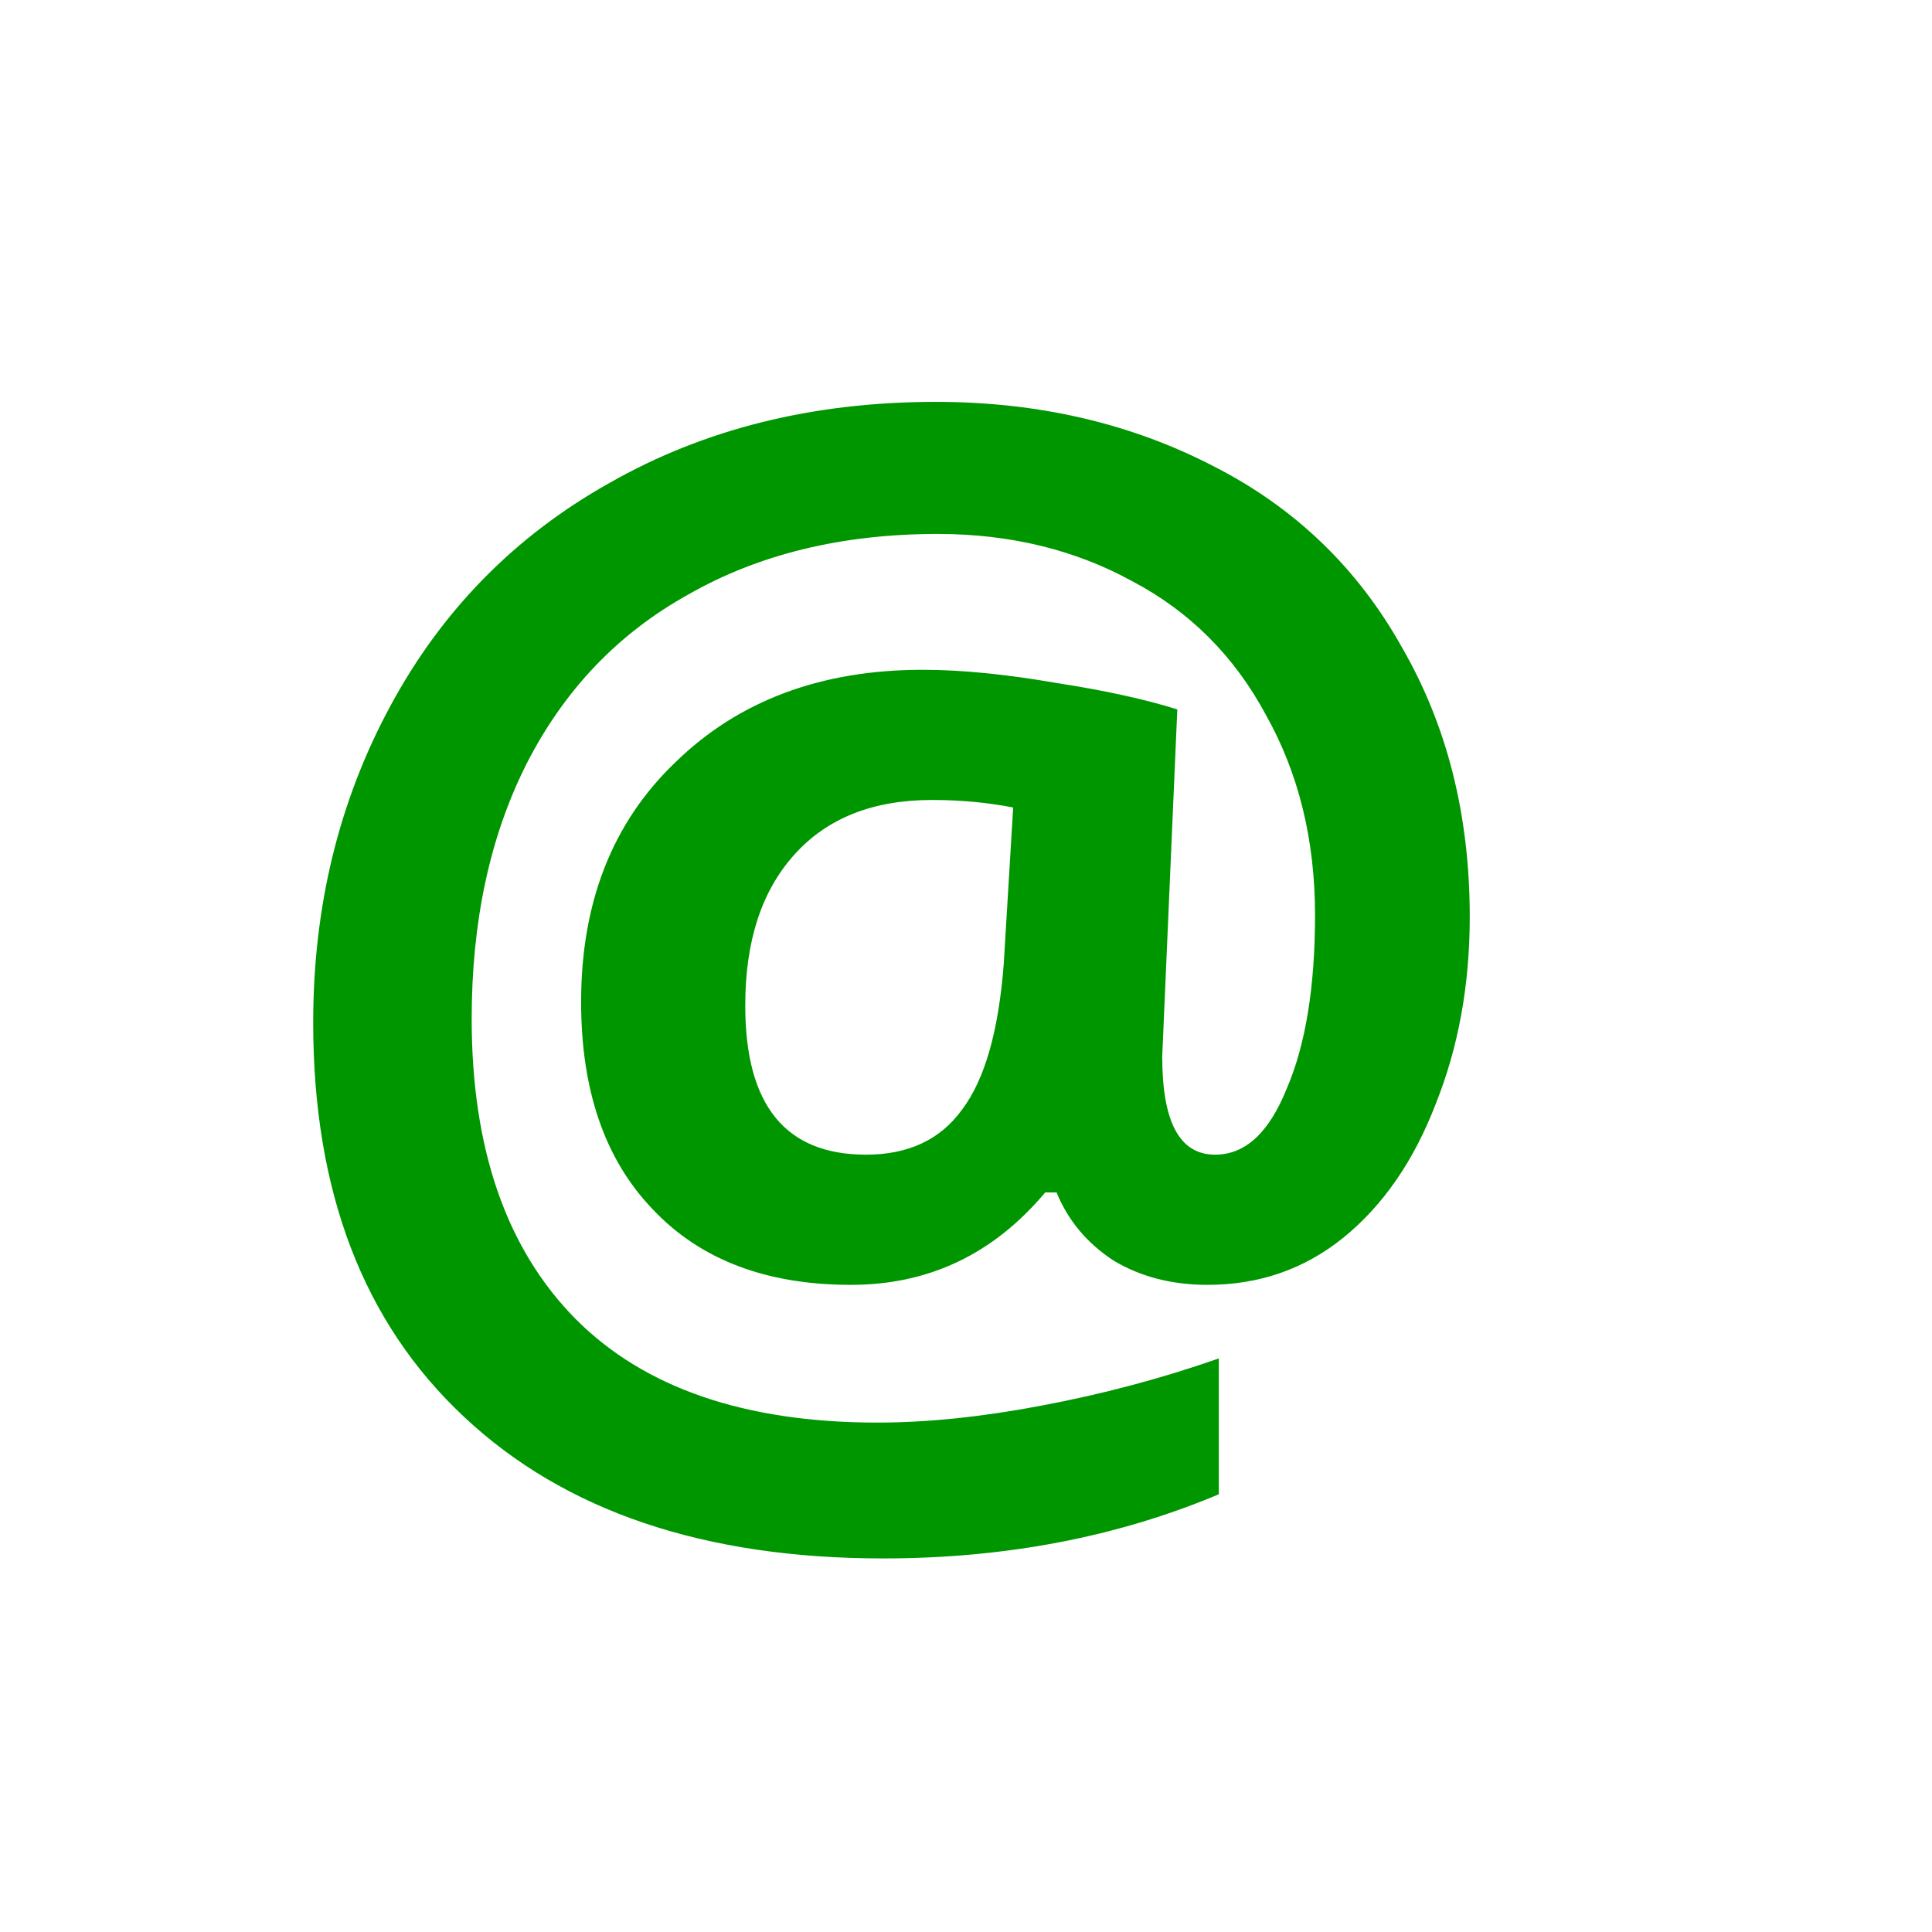
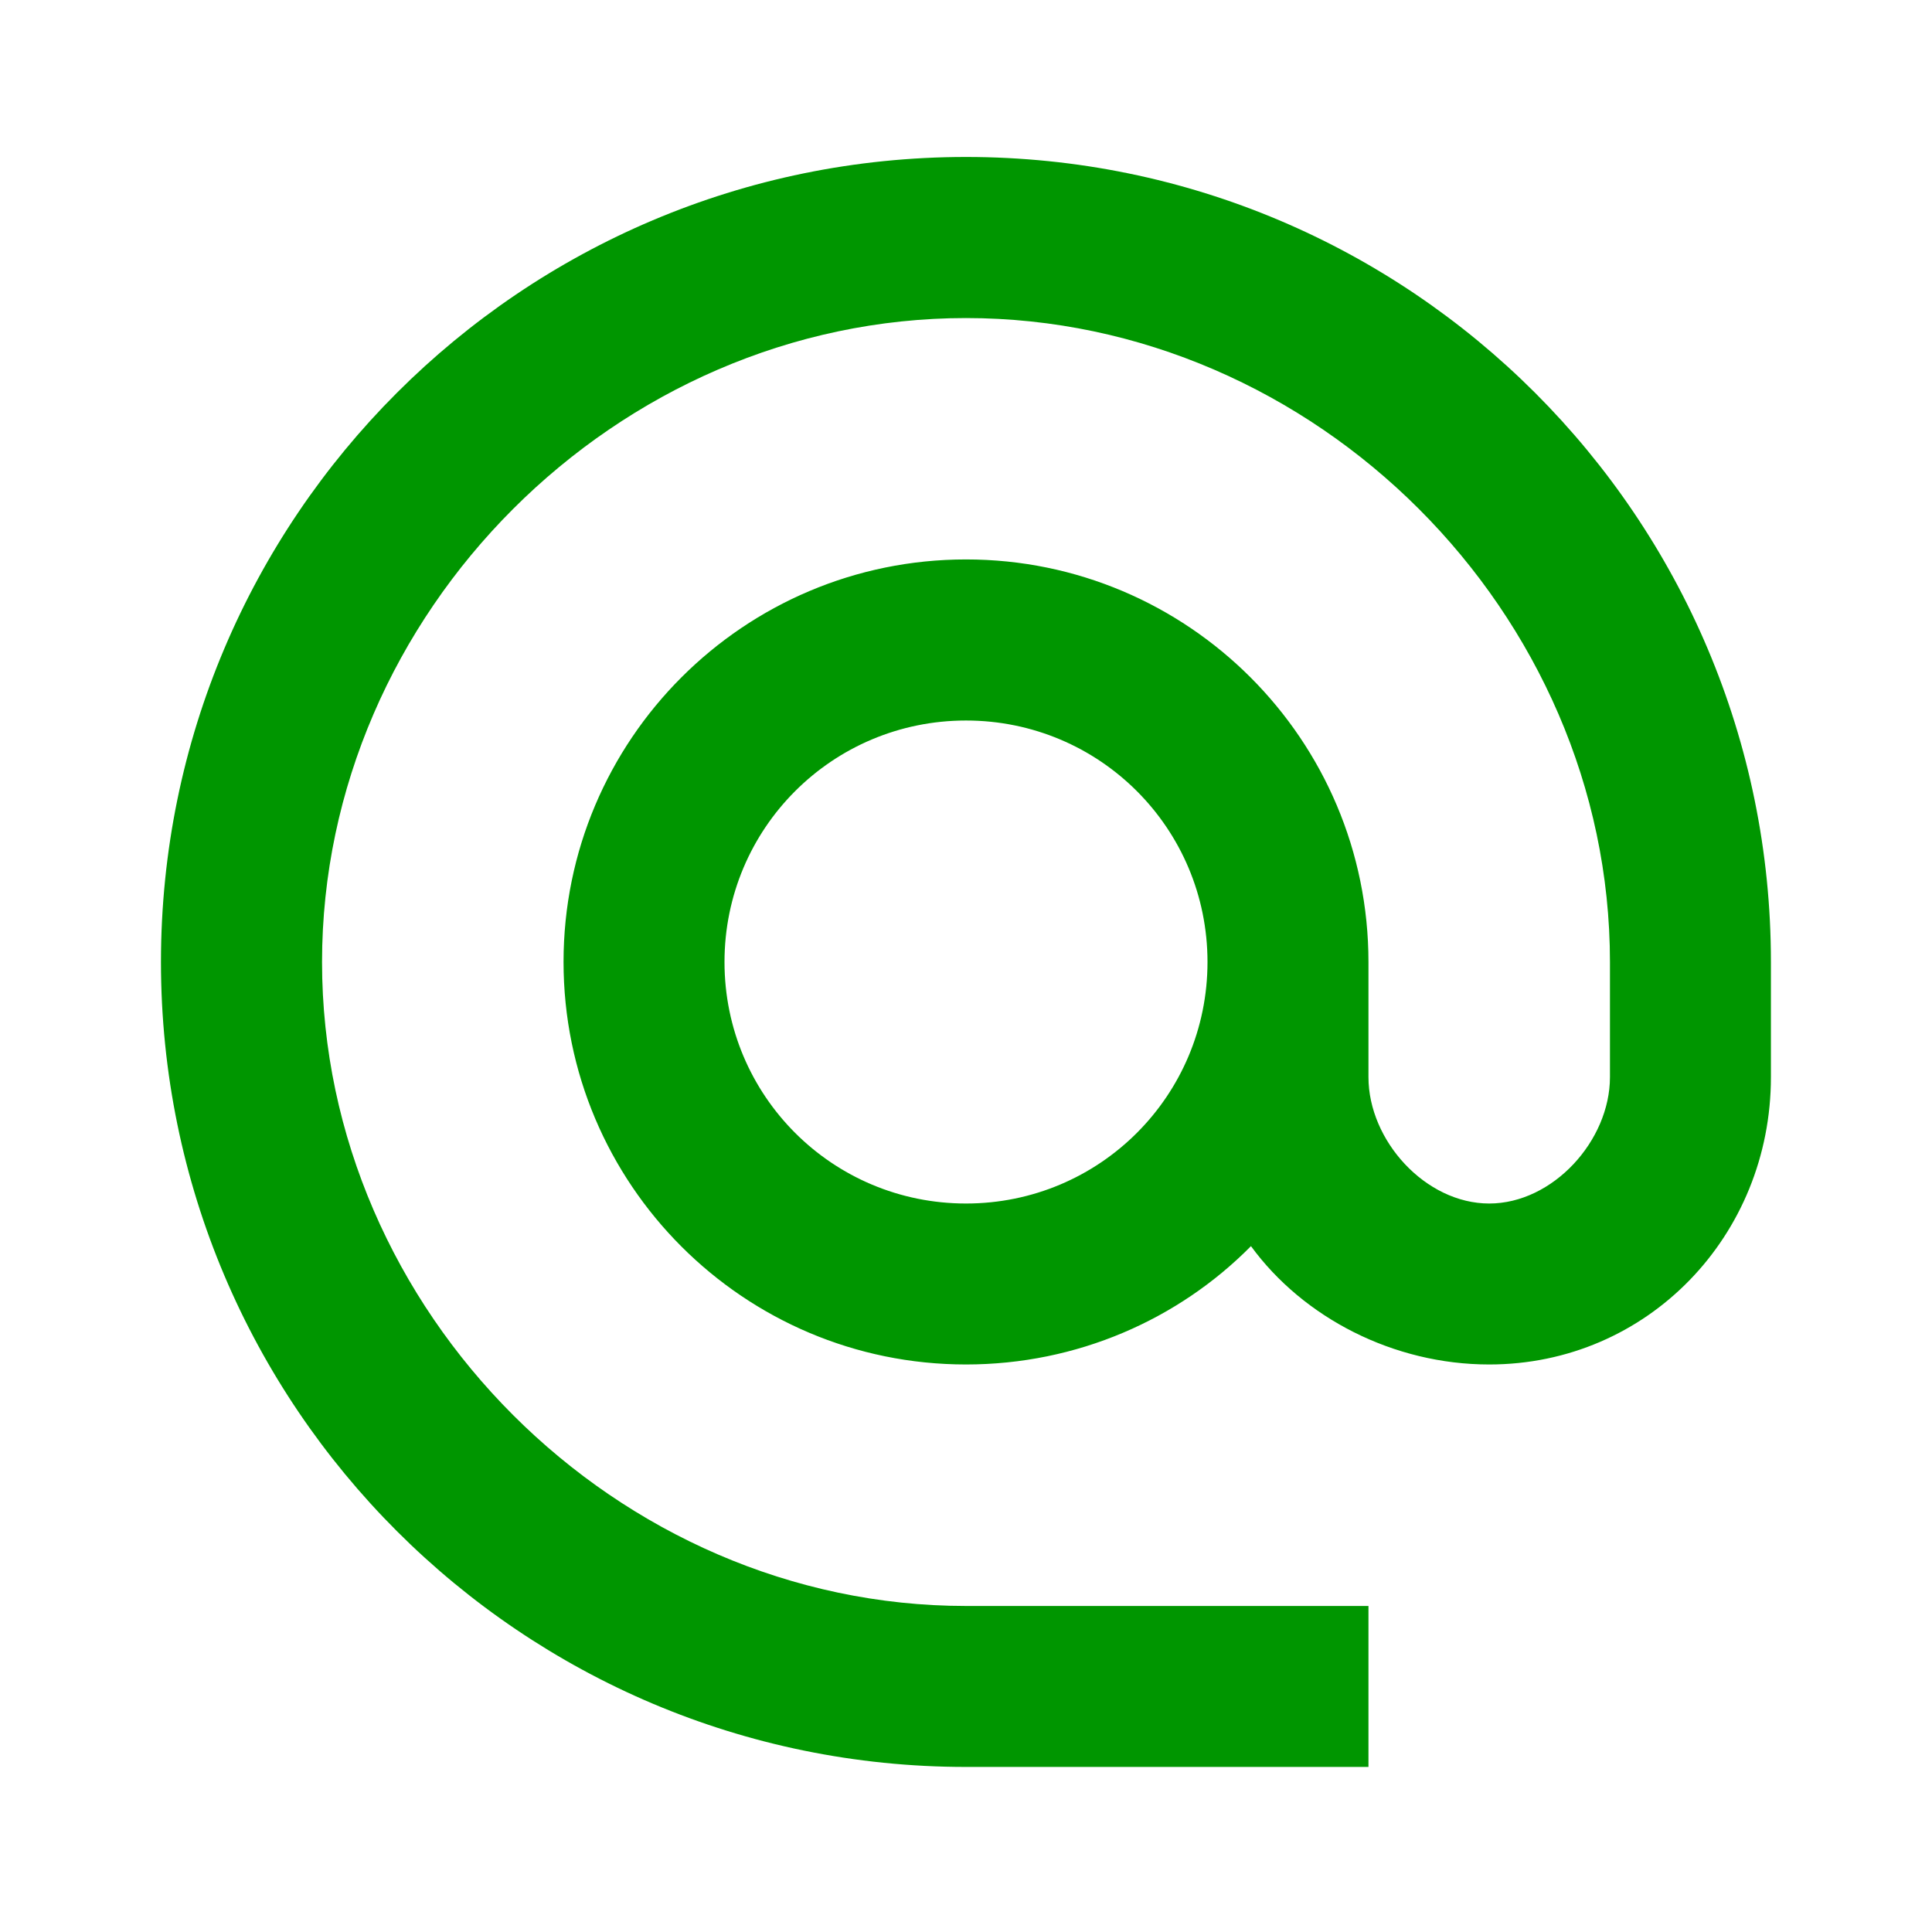
- <svg xmlns="http://www.w3.org/2000/svg" width="16px" height="16px" viewBox="0 0 16 16" version="1.1">
-   <text x="2" y="12" style="fill:rgb(0,150,0);font-family:'Open Sans';font-size:12px;font-weight:bold;">@</text>
+ <svg xmlns="http://www.w3.org/2000/svg" id="svg6" version="1.1" width="16" viewBox="0 0 16 16" height="16">
+   <path style="stroke-width:0.667" id="path2" fill="none" d="M 0,0 H 16 V 16 H 0 Z" />
+   <path style="fill:#009600;fill-opacity:1;stroke-width:0.667" id="path4" d="M 8,1.3 C 4.32,1.3 1.333,4.287 1.333,7.967 1.333,11.647 4.32,14.633 8,14.633 h 3.333 V 13.3 H 8 c -2.893,0 -5.333,-2.44 -5.333,-5.333 0,-2.893 2.44,-5.333 5.333,-5.333 2.893,0 5.333,2.44 5.333,5.333 V 8.92 c 0,0.527 -0.473,1.047 -1,1.047 -0.527,0 -1,-0.52 -1,-1.047 V 7.967 C 11.333,6.127 9.84,4.633 8,4.633 c -1.84,0 -3.333,1.493 -3.333,3.333 C 4.667,9.807 6.16,11.3 8,11.3 c 0.92,0 1.76,-0.373 2.36,-0.98 0.433,0.593 1.18,0.98 1.973,0.98 1.313,0 2.333,-1.067 2.333,-2.38 V 7.967 C 14.667,4.287 11.68,1.3 8,1.3 Z m 0,8.667 c -1.107,0 -2,-0.893 -2,-2 0,-1.107 0.893,-2 2,-2 1.107,0 2,0.893 2,2 0,1.107 -0.893,2 -2,2 z" />
</svg>
